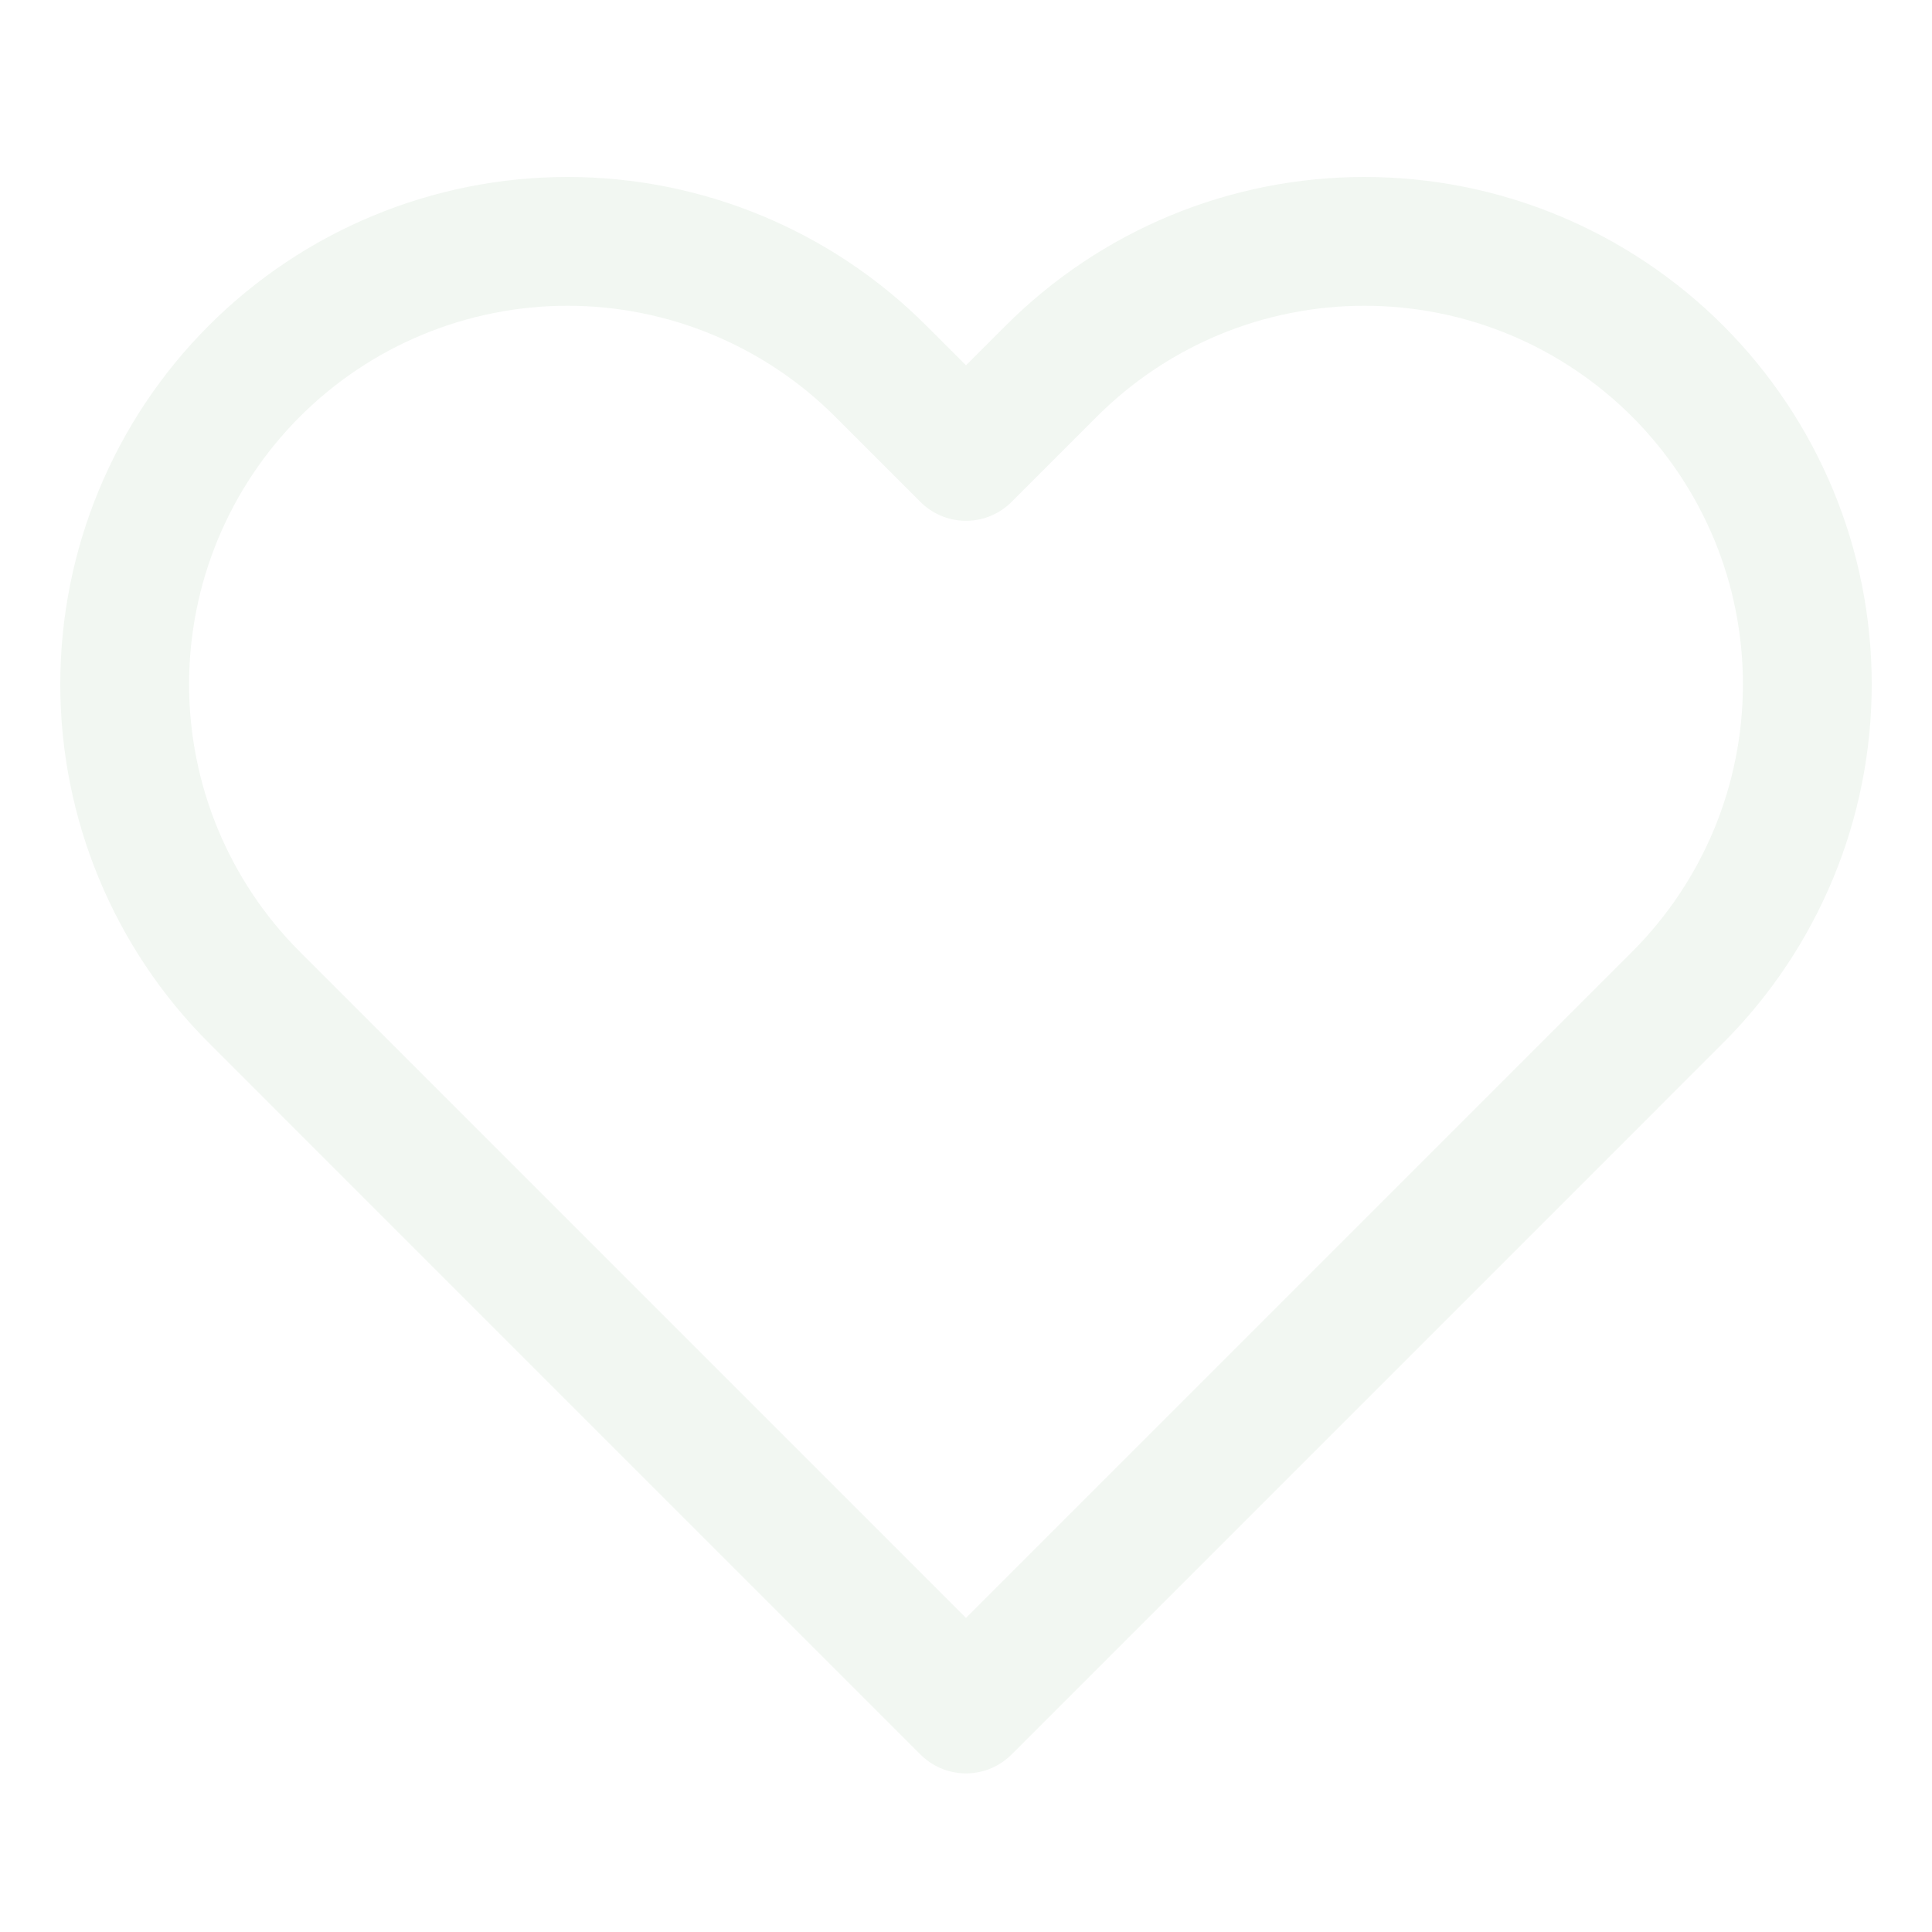
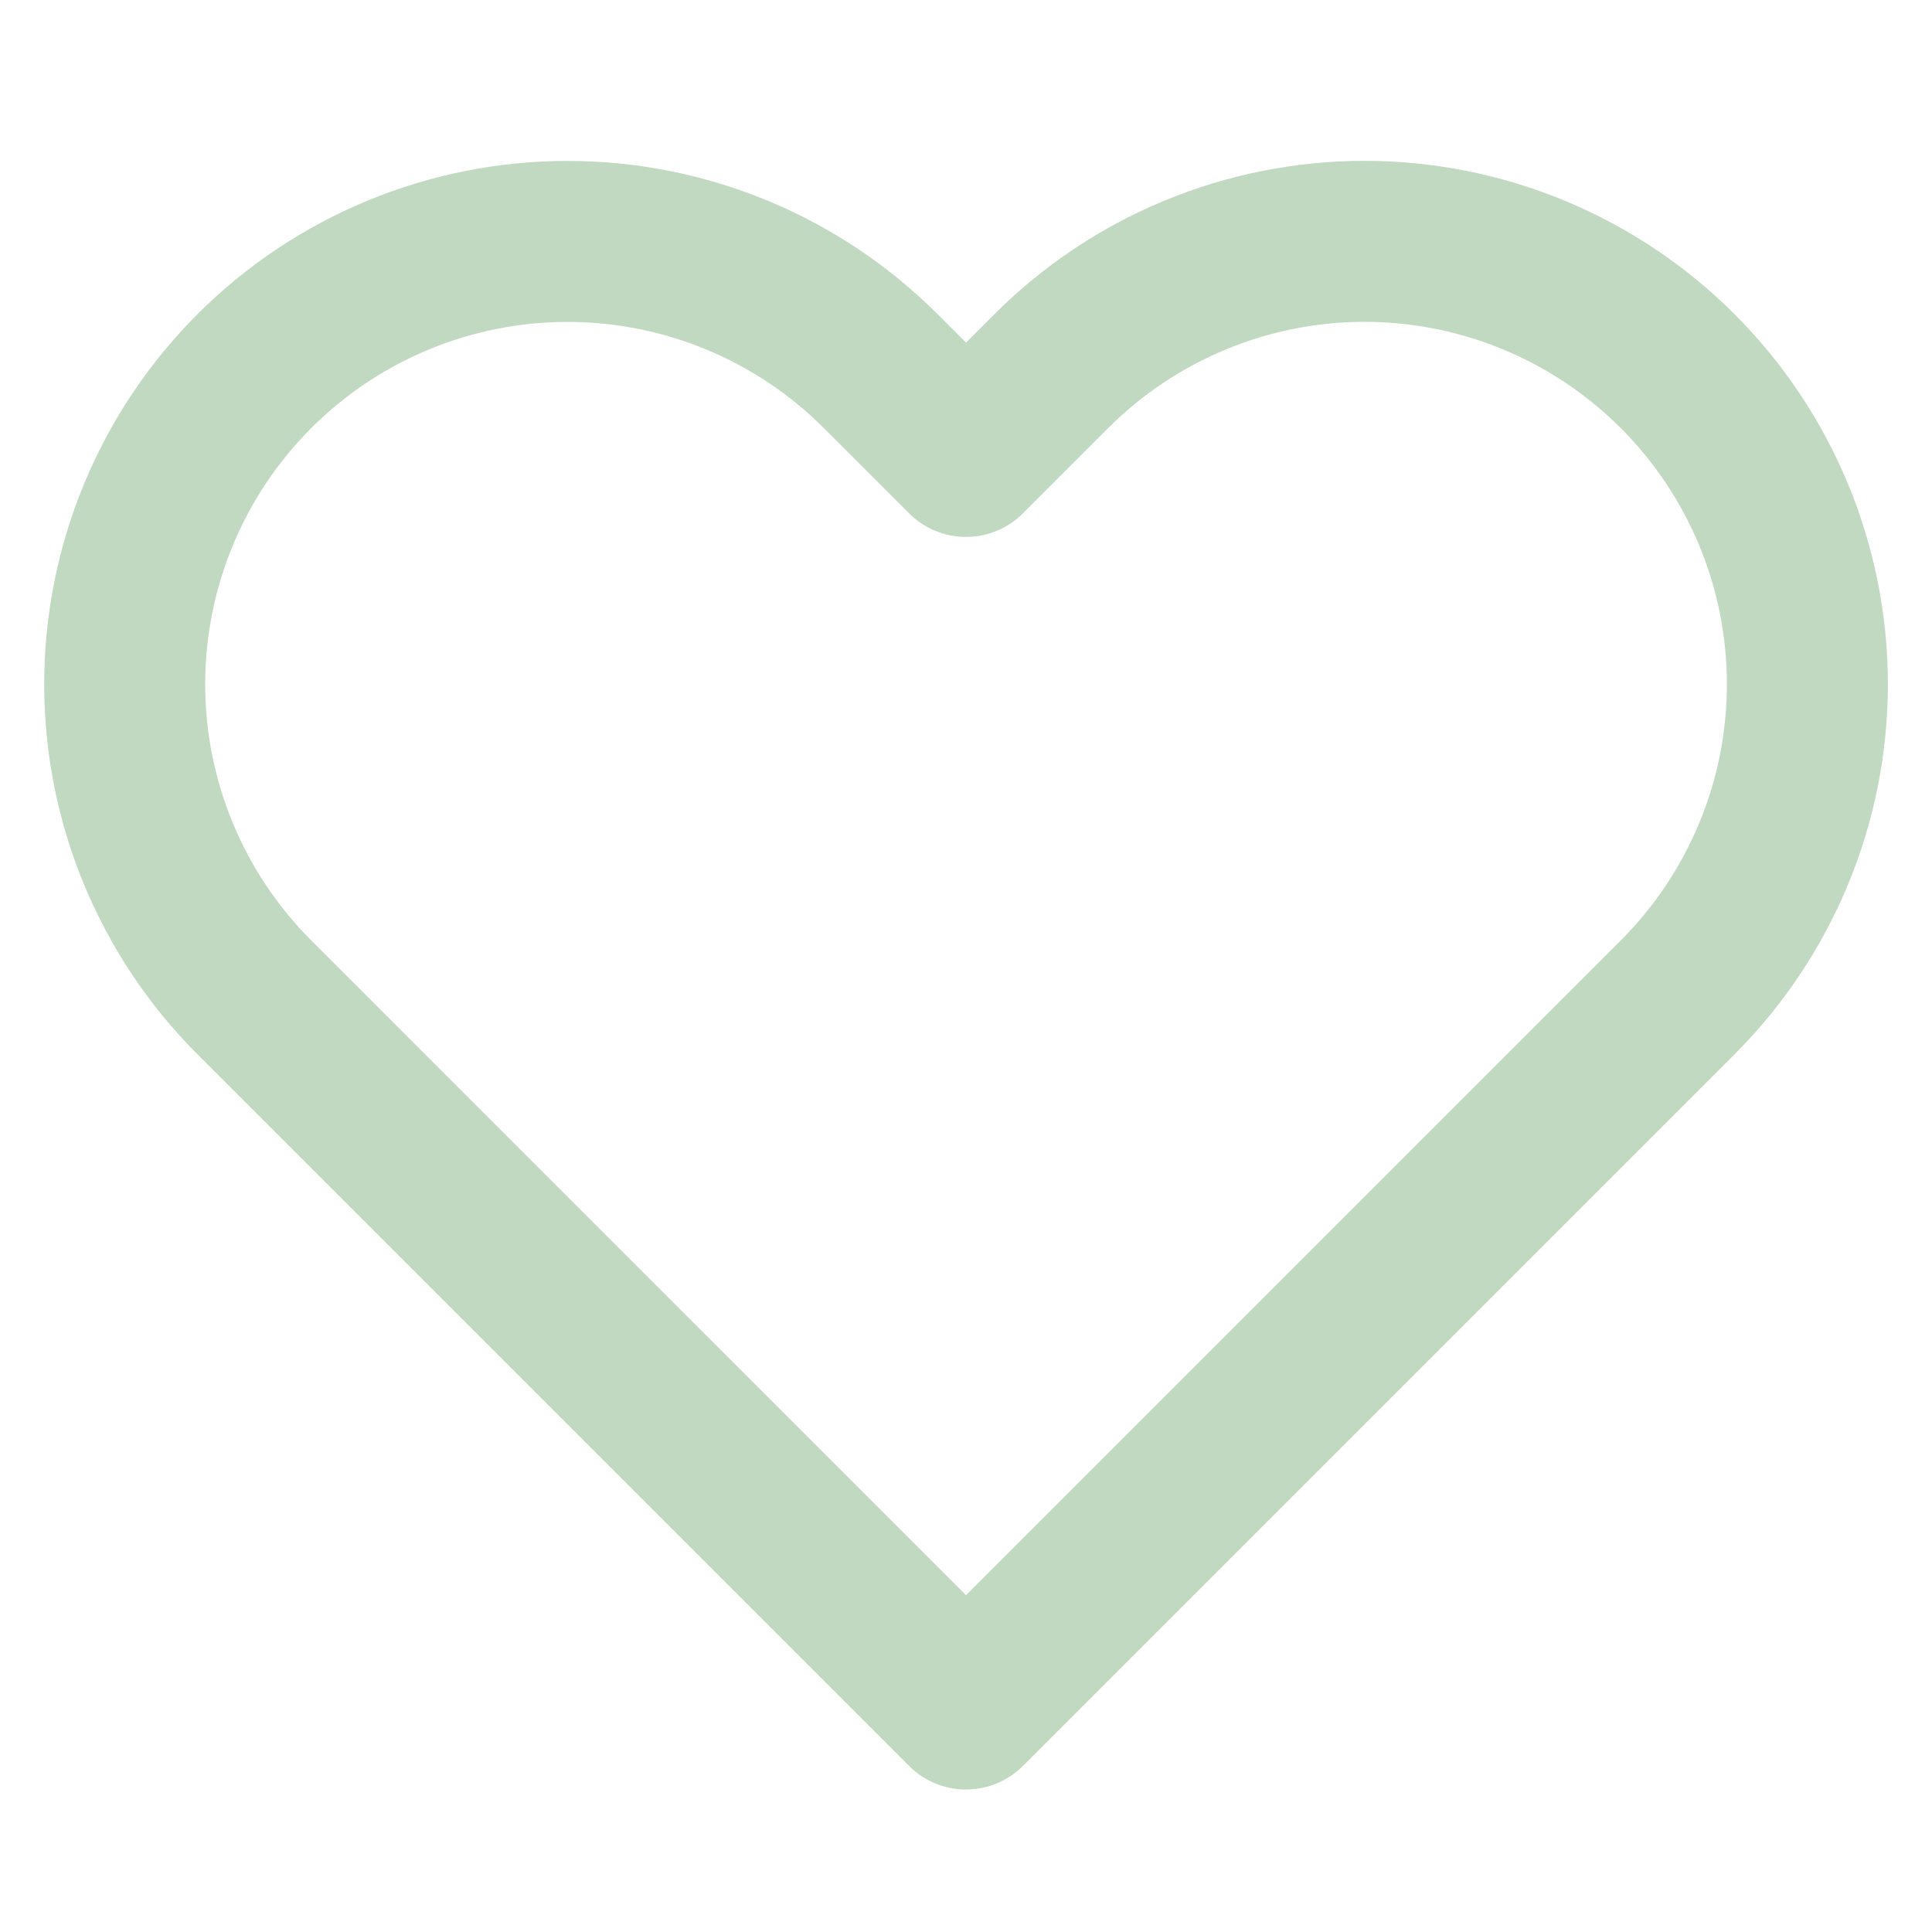
- <svg xmlns="http://www.w3.org/2000/svg" width="30" height="30" viewBox="0 0 30 30" fill="none">
-   <path d="M26.05 5.762C25.411 5.124 24.653 4.617 23.819 4.271C22.985 3.925 22.09 3.748 21.187 3.748C20.284 3.748 19.39 3.925 18.555 4.271C17.721 4.617 16.963 5.124 16.325 5.762L15 7.087L13.675 5.762C12.385 4.473 10.636 3.748 8.812 3.748C6.988 3.748 5.239 4.473 3.95 5.762C2.66 7.052 1.936 8.801 1.936 10.625C1.936 12.449 2.66 14.198 3.95 15.487L5.275 16.812L15 26.537L24.725 16.812L26.05 15.487C26.688 14.849 27.195 14.091 27.541 13.257C27.887 12.422 28.064 11.528 28.064 10.625C28.064 9.722 27.887 8.827 27.541 7.993C27.195 7.159 26.688 6.401 26.05 5.762Z" stroke="#F2F7F2" stroke-width="2" stroke-linecap="round" stroke-linejoin="round" />
+ <svg xmlns="http://www.w3.org/2000/svg" width="24" height="24" viewBox="0 0 24 24" fill="none">
+   <path d="M20.84 4.61C20.329 4.099 19.723 3.694 19.055 3.417C18.388 3.141 17.673 2.998 16.95 2.998C16.228 2.998 15.512 3.141 14.845 3.417C14.177 3.694 13.571 4.099 13.06 4.61L12 5.67L10.94 4.61C9.908 3.578 8.509 2.999 7.05 2.999C5.591 2.999 4.192 3.578 3.16 4.61C2.128 5.642 1.549 7.041 1.549 8.5C1.549 9.959 2.128 11.358 3.16 12.39L4.22 13.45L12 21.23L19.78 13.45L20.84 12.39C21.351 11.879 21.756 11.273 22.033 10.605C22.31 9.938 22.452 9.222 22.452 8.5C22.452 7.778 22.31 7.062 22.033 6.395C21.756 5.727 21.351 5.121 20.84 4.61Z" stroke="#C2D9C1" stroke-width="2" stroke-linecap="round" stroke-linejoin="round" />
</svg>
